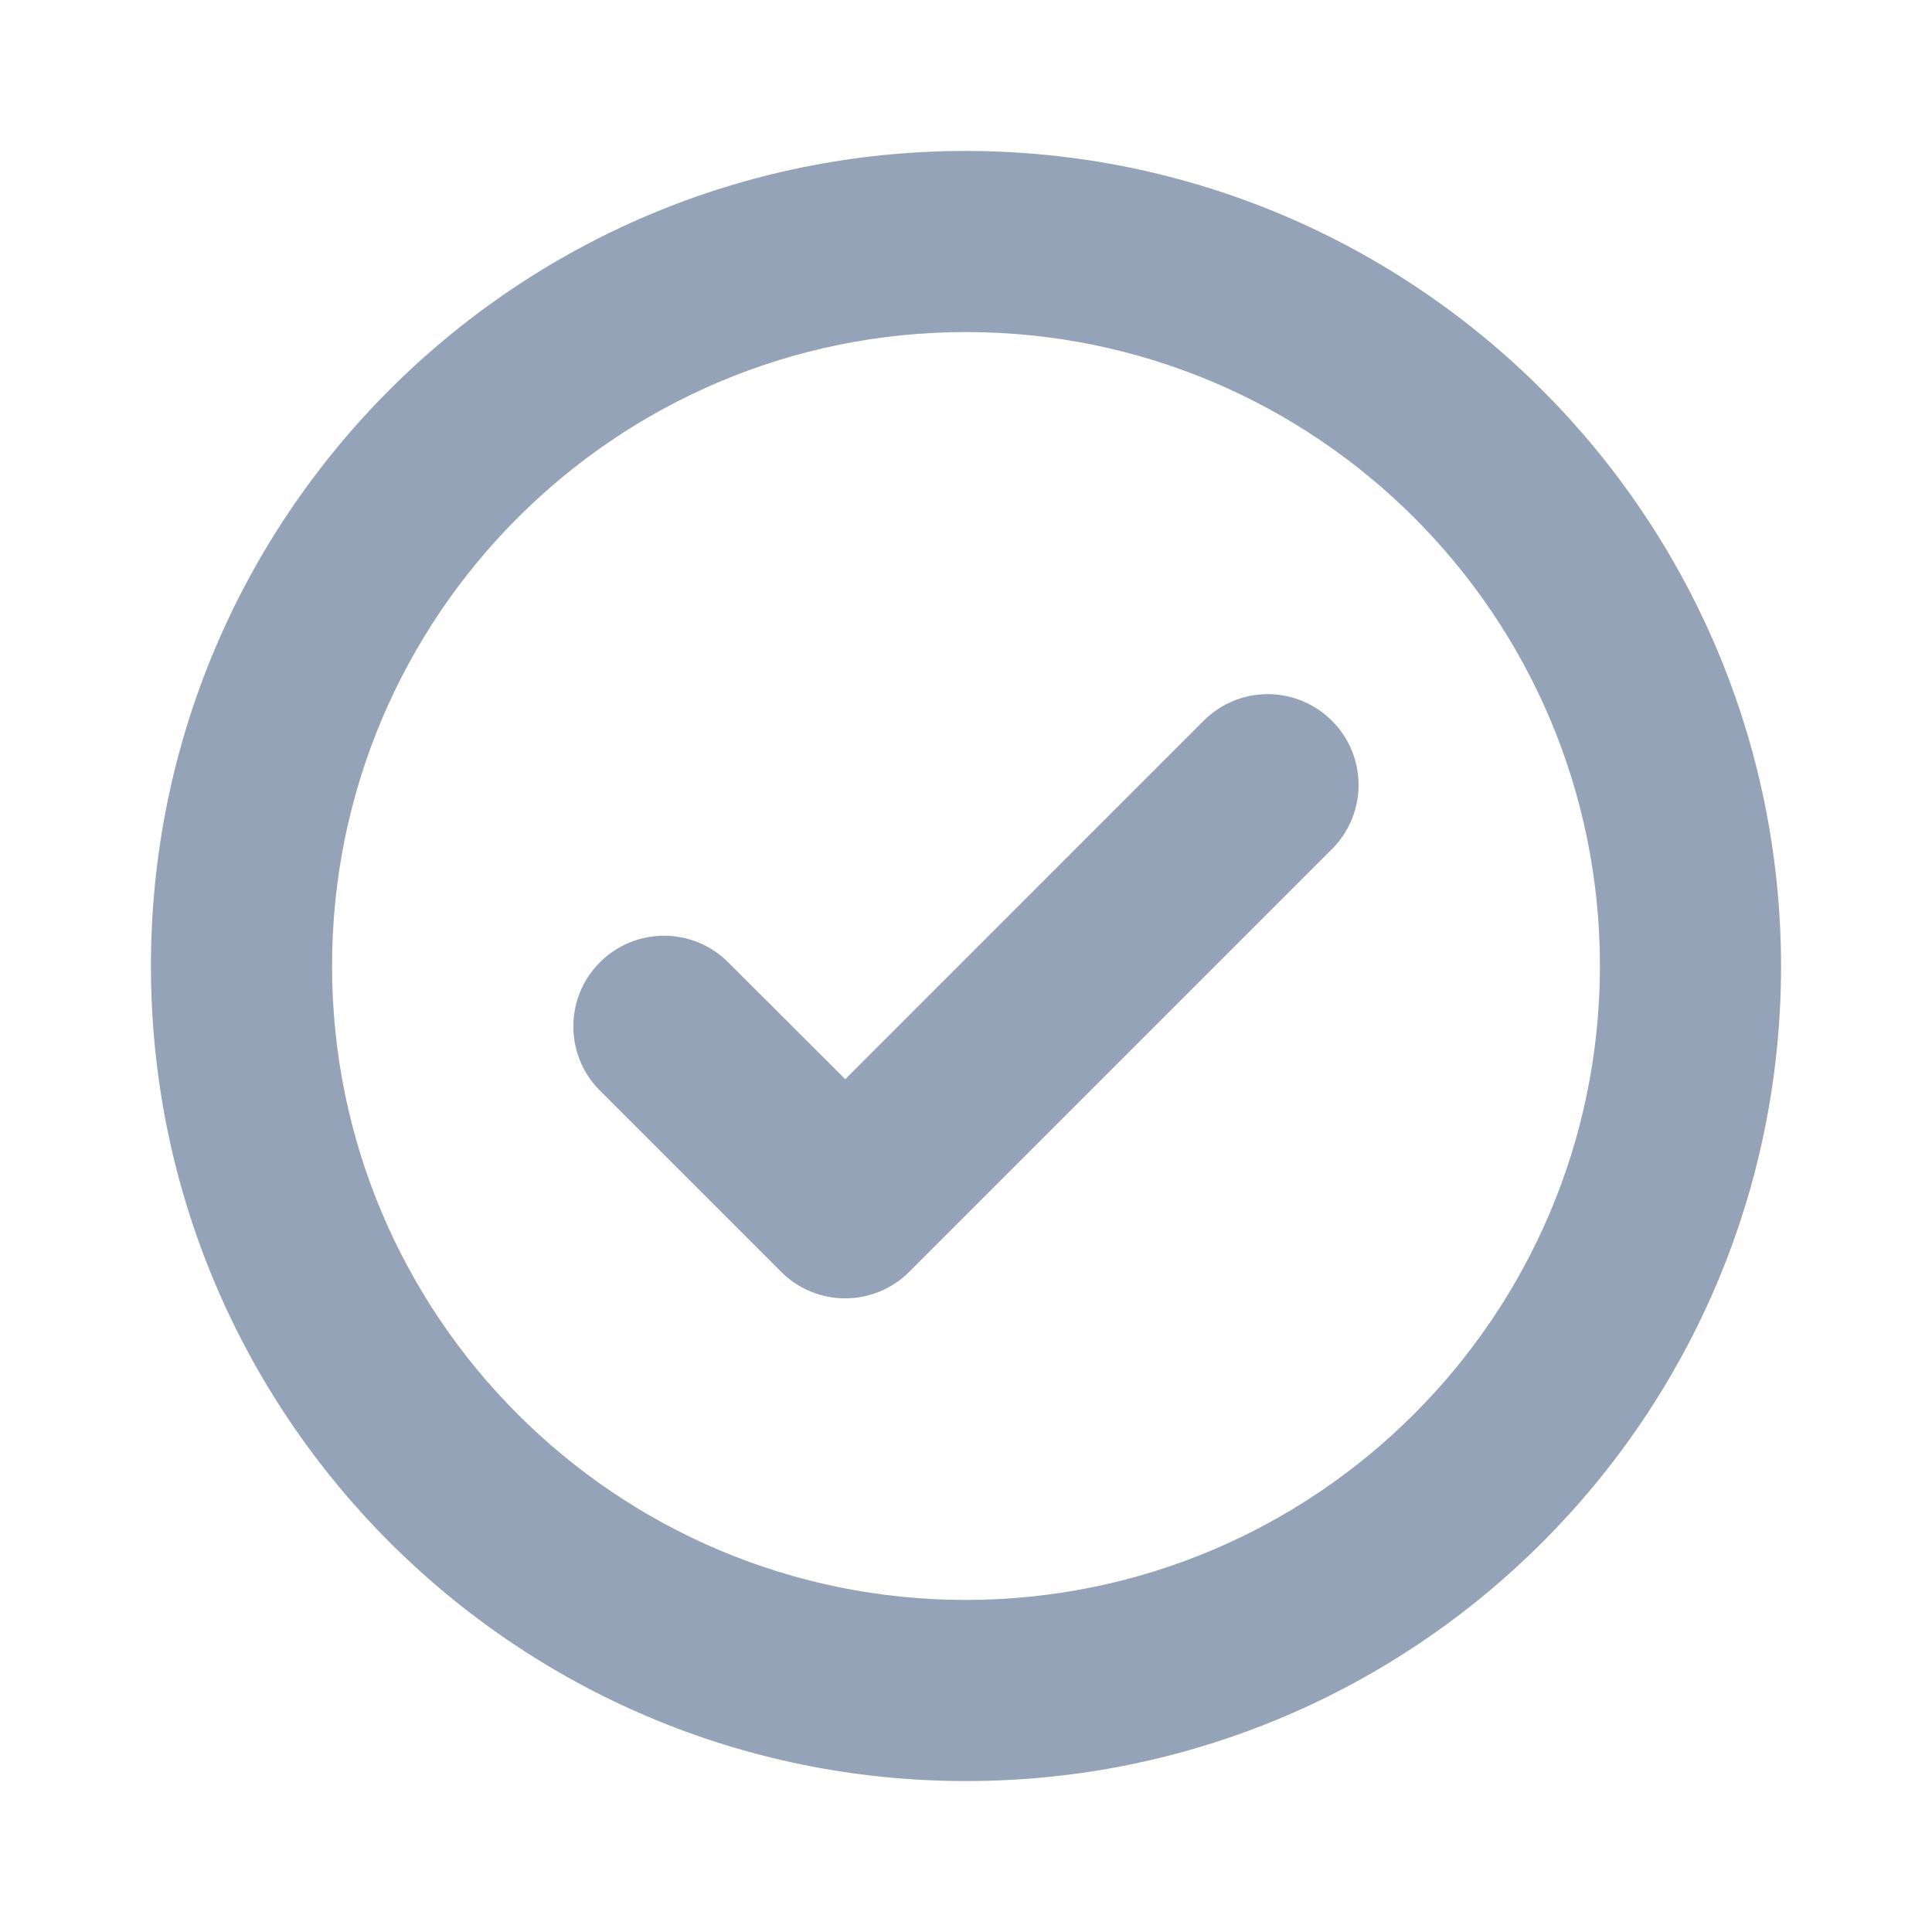
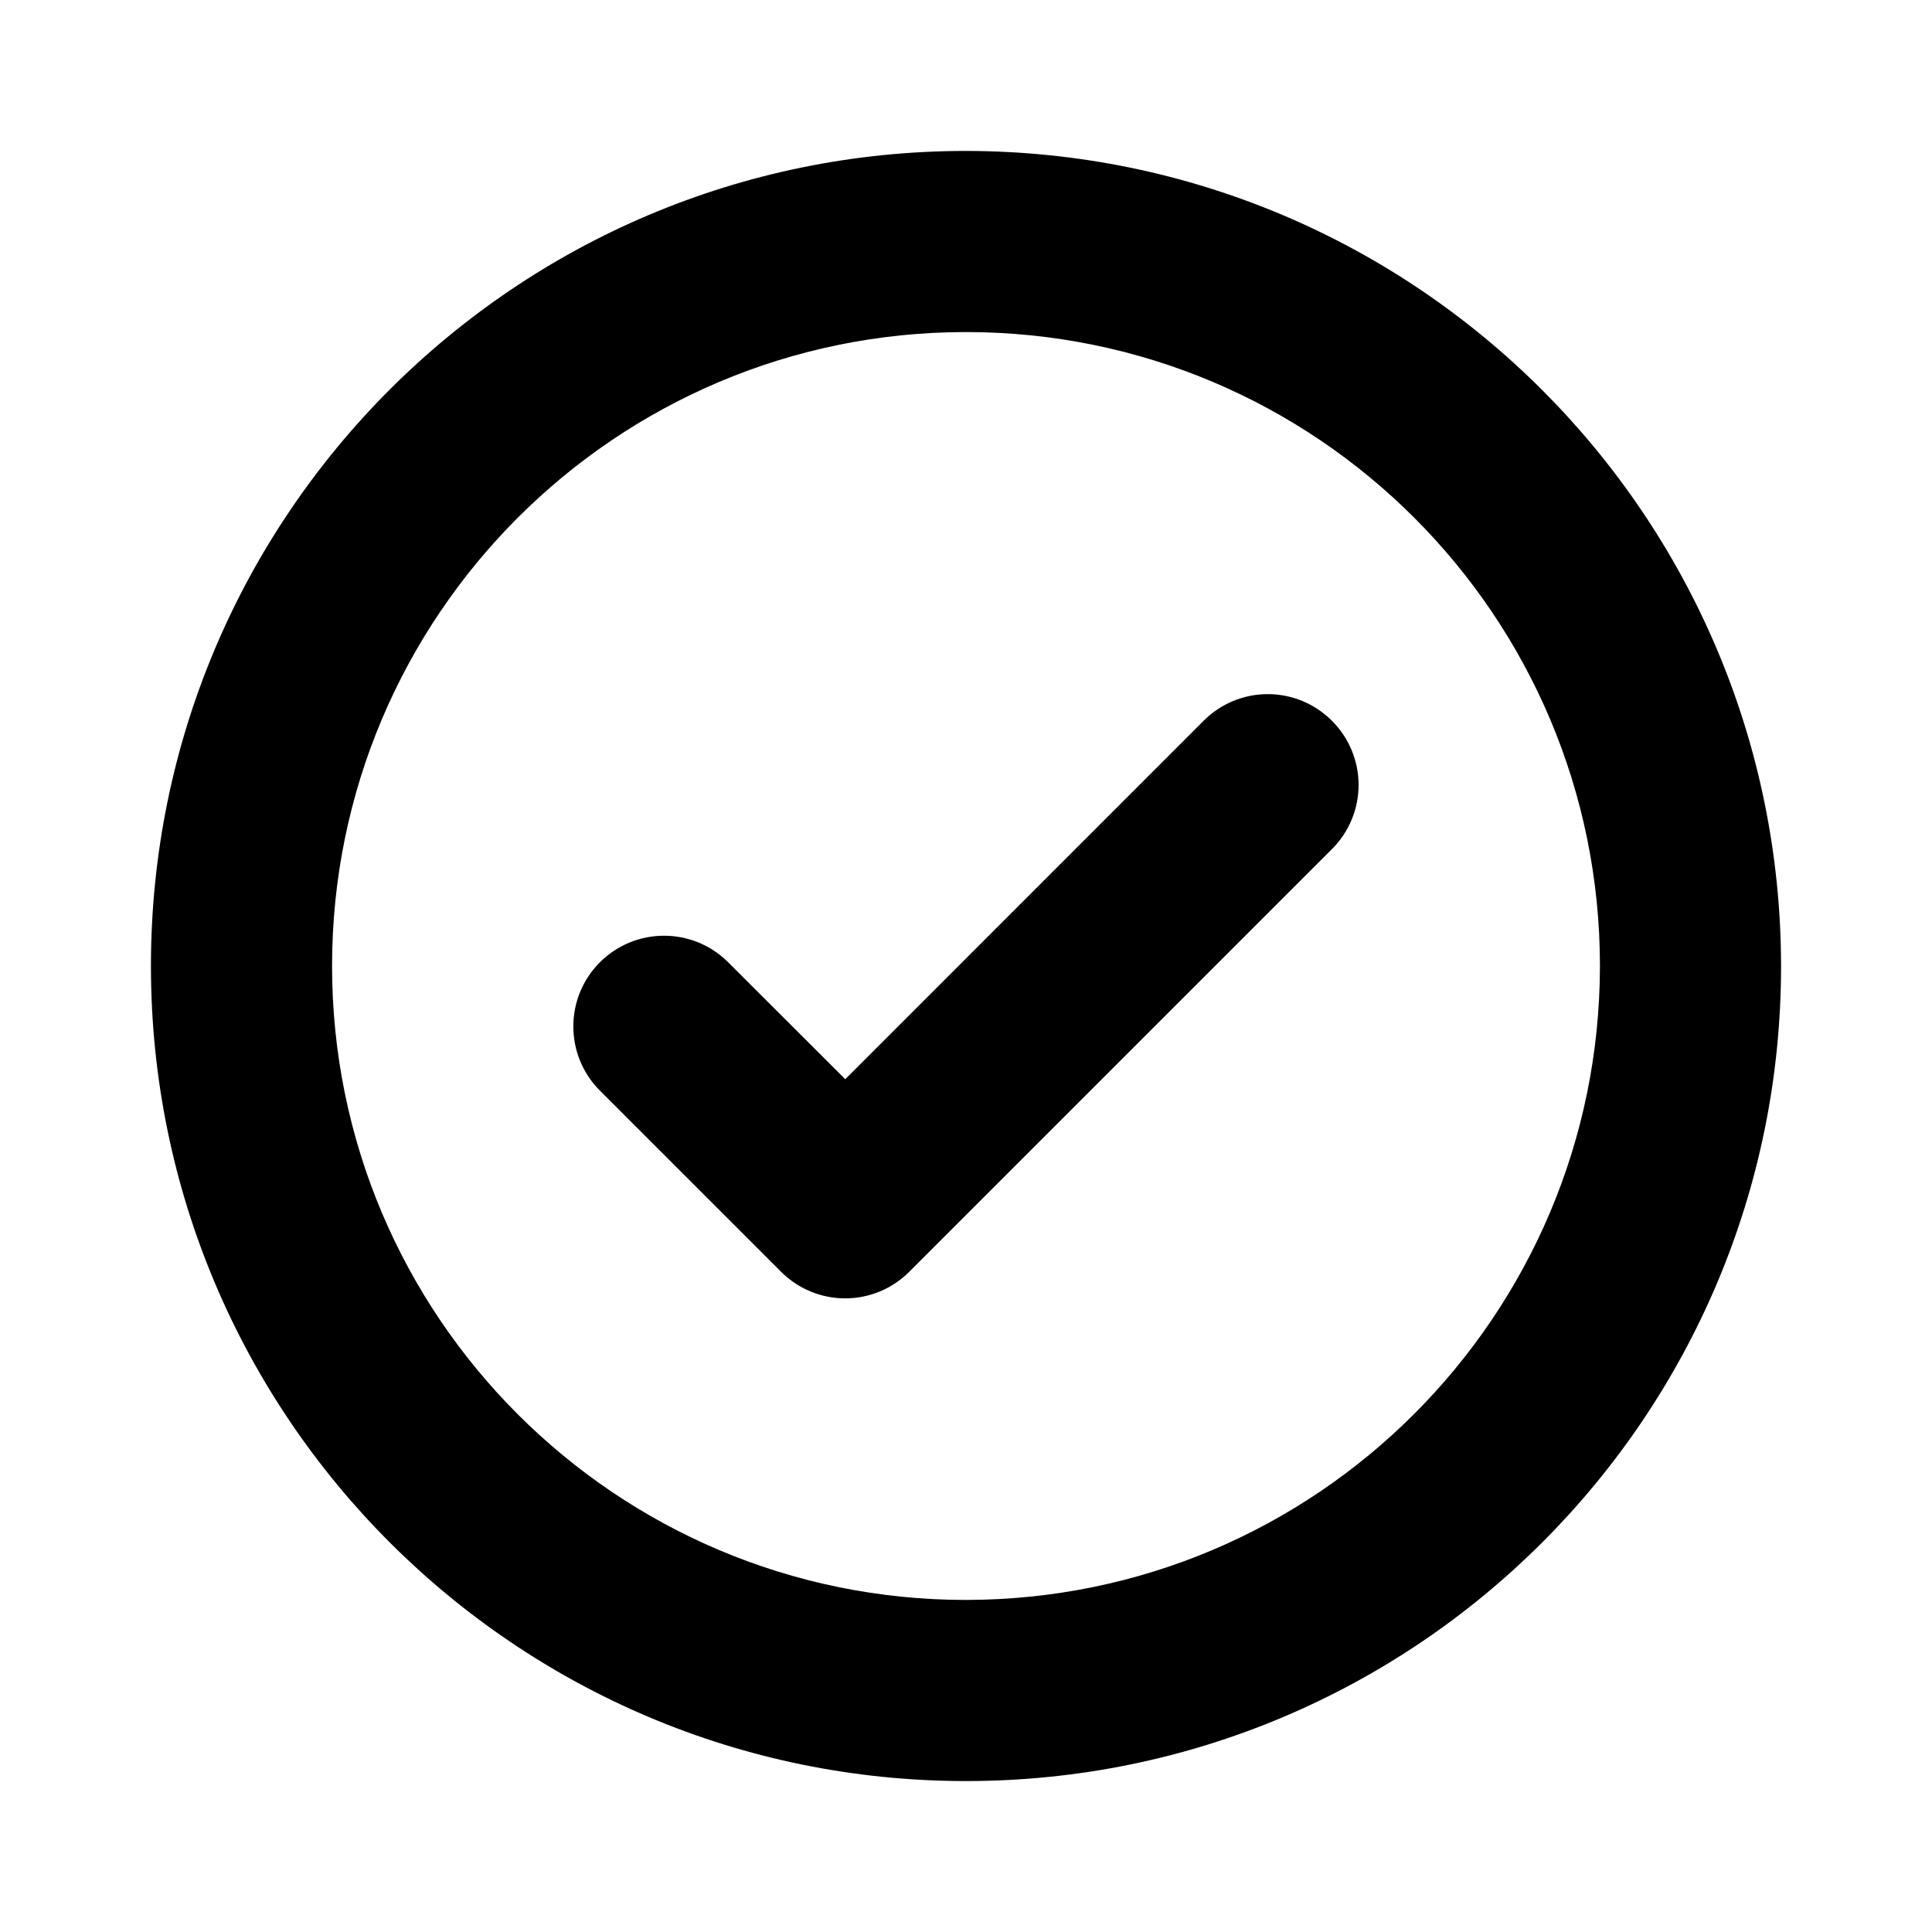
- <svg xmlns="http://www.w3.org/2000/svg" viewBox="0 0 256 256" focusable="false" height="20" width="20" color="#94A3B8" style="user-select: none; width: 100%; height: 100%; display: inline-block; fill: #94A3B8; color: #94A3B8; flex-shrink: 0;">
-   <g color="#94A3B8" weight="bold">
+ <svg xmlns="http://www.w3.org/2000/svg" viewBox="0 0 256 256" focusable="false" height="20" width="20" color="currentColor" style="user-select: none; width: 100%; height: 100%; display: inline-block; fill: currentColor; color: currentColor; flex-shrink: 0;">
+   <g color="currentColor" weight="bold">
    <path d="M176.49,95.51a12,12,0,0,1,0,17l-56,56a12,12,0,0,1-17,0l-24-24a12,12,0,1,1,17-17L112,143l47.51-47.52A12,12,0,0,1,176.49,95.51ZM236,128A108,108,0,1,1,128,20,108.12,108.12,0,0,1,236,128Zm-24,0a84,84,0,1,0-84,84A84.09,84.09,0,0,0,212,128Z" />
  </g>
</svg>
